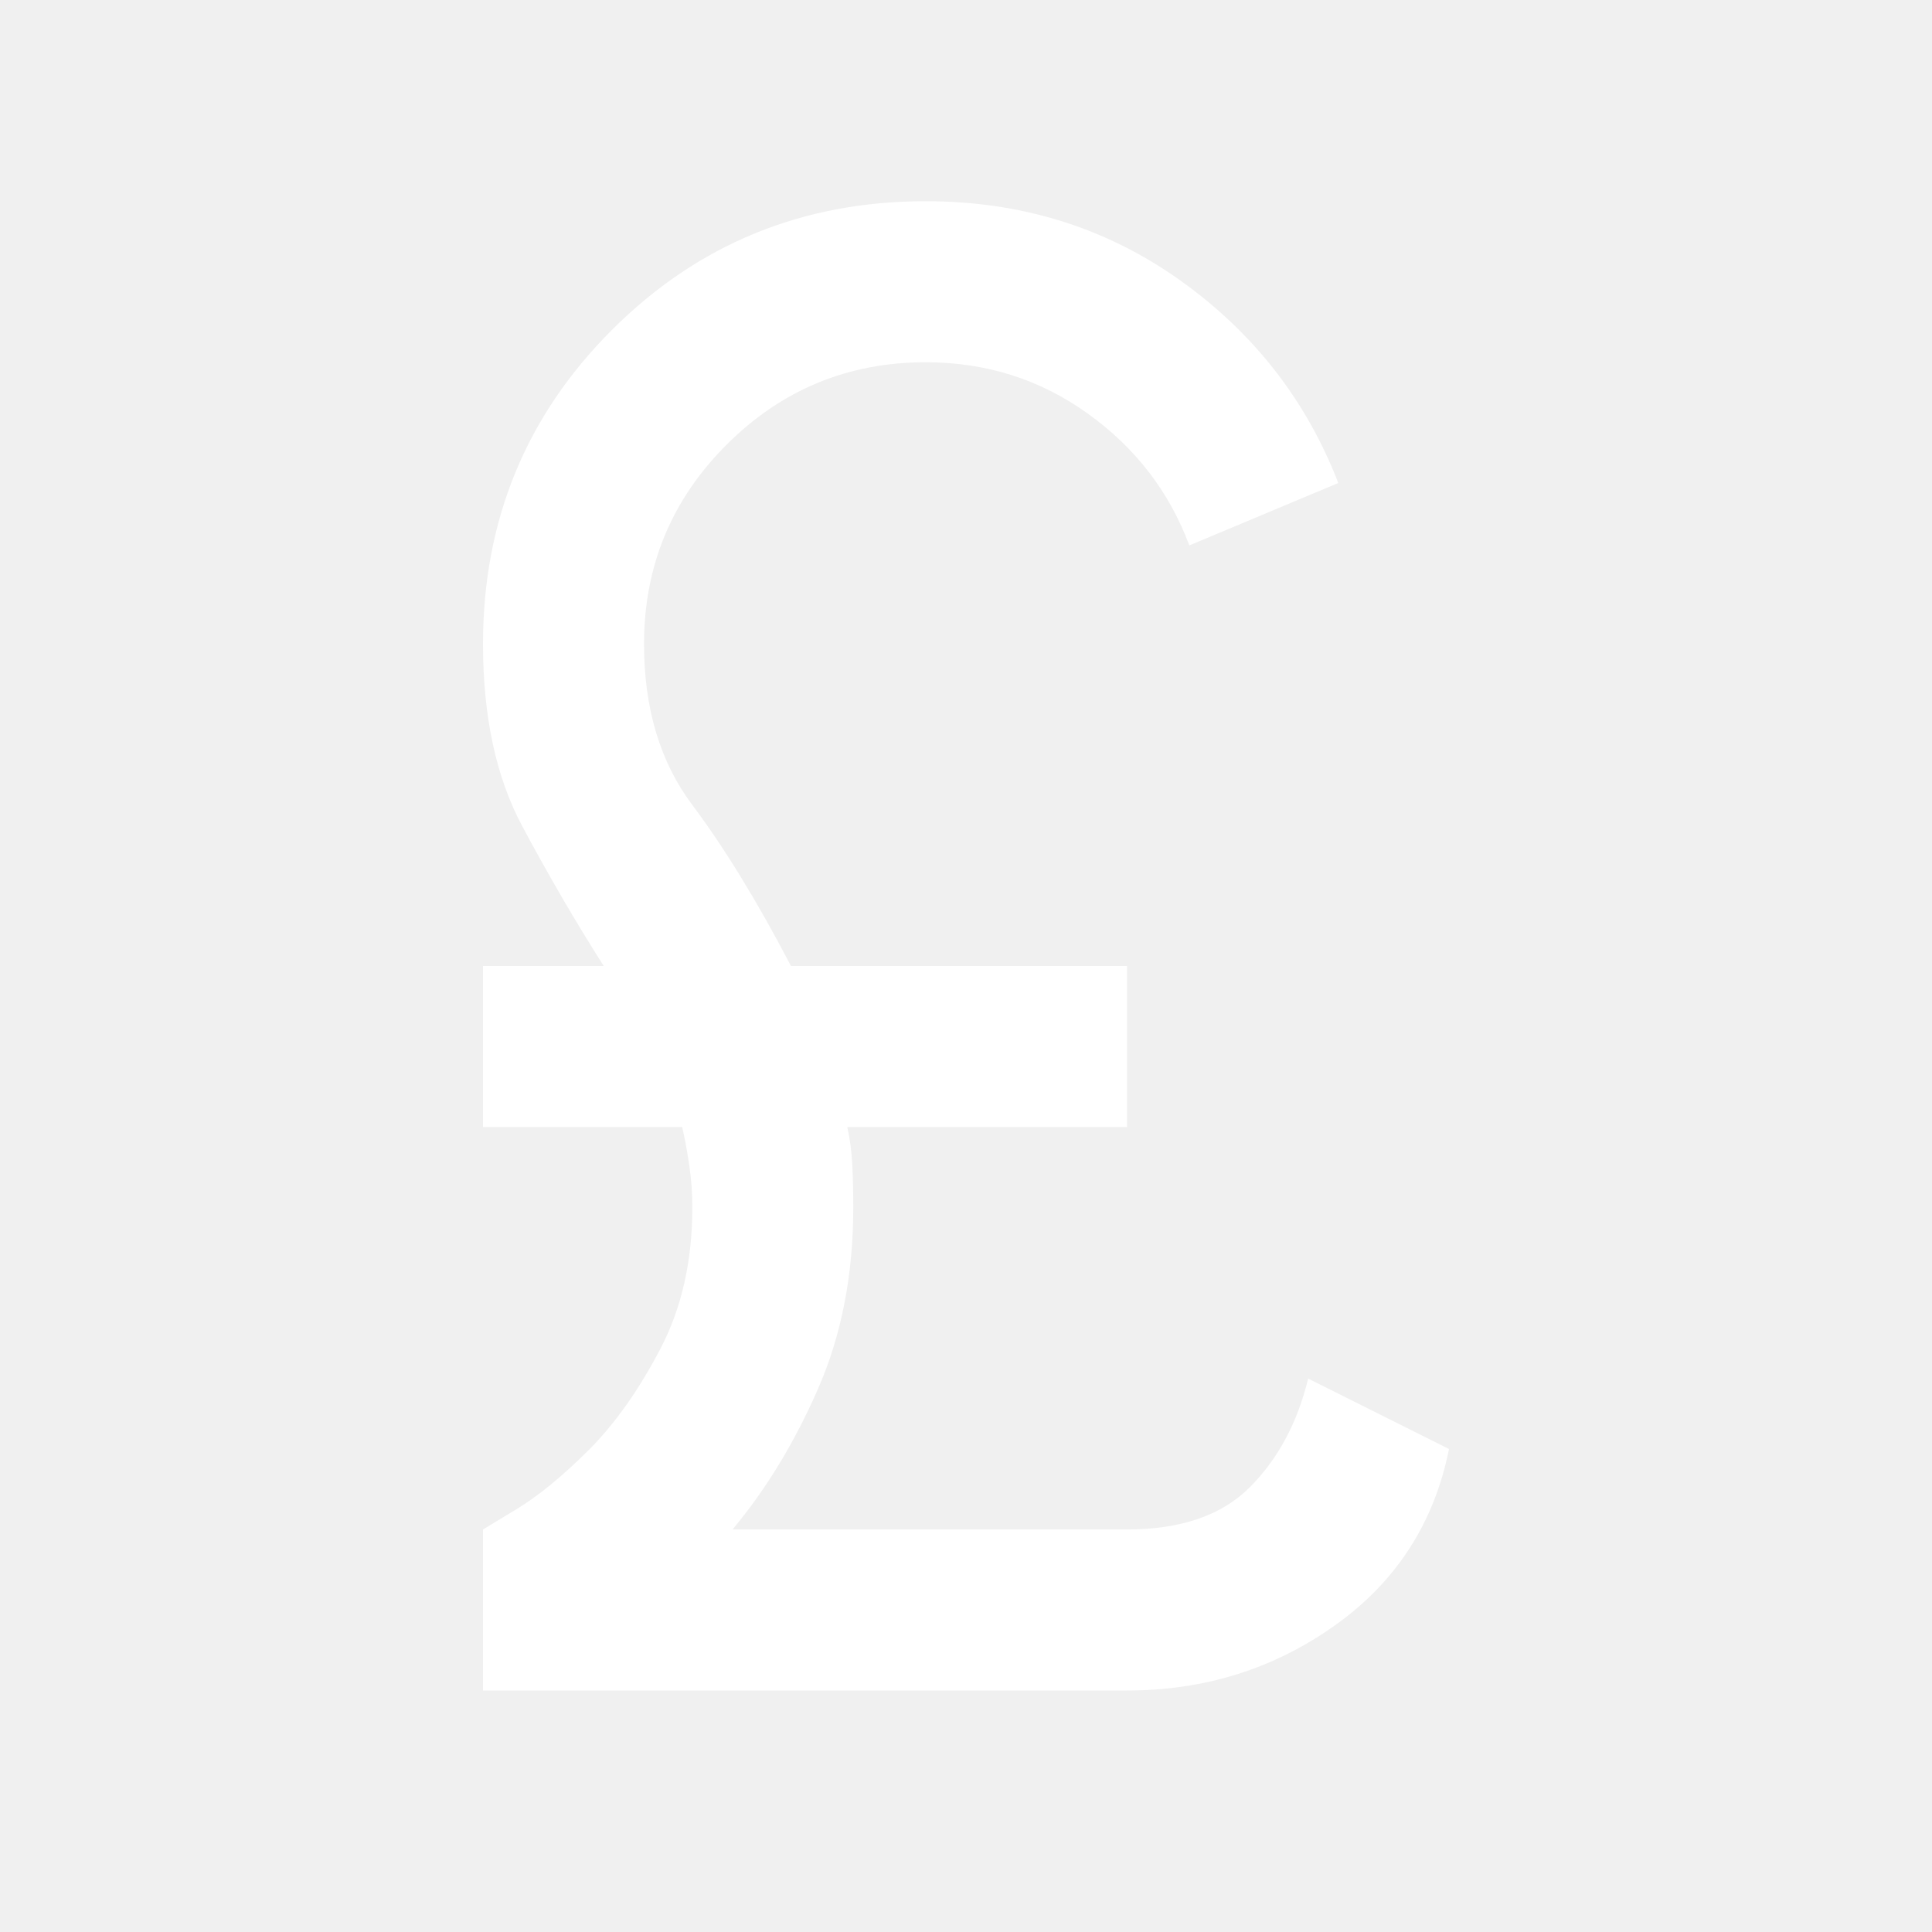
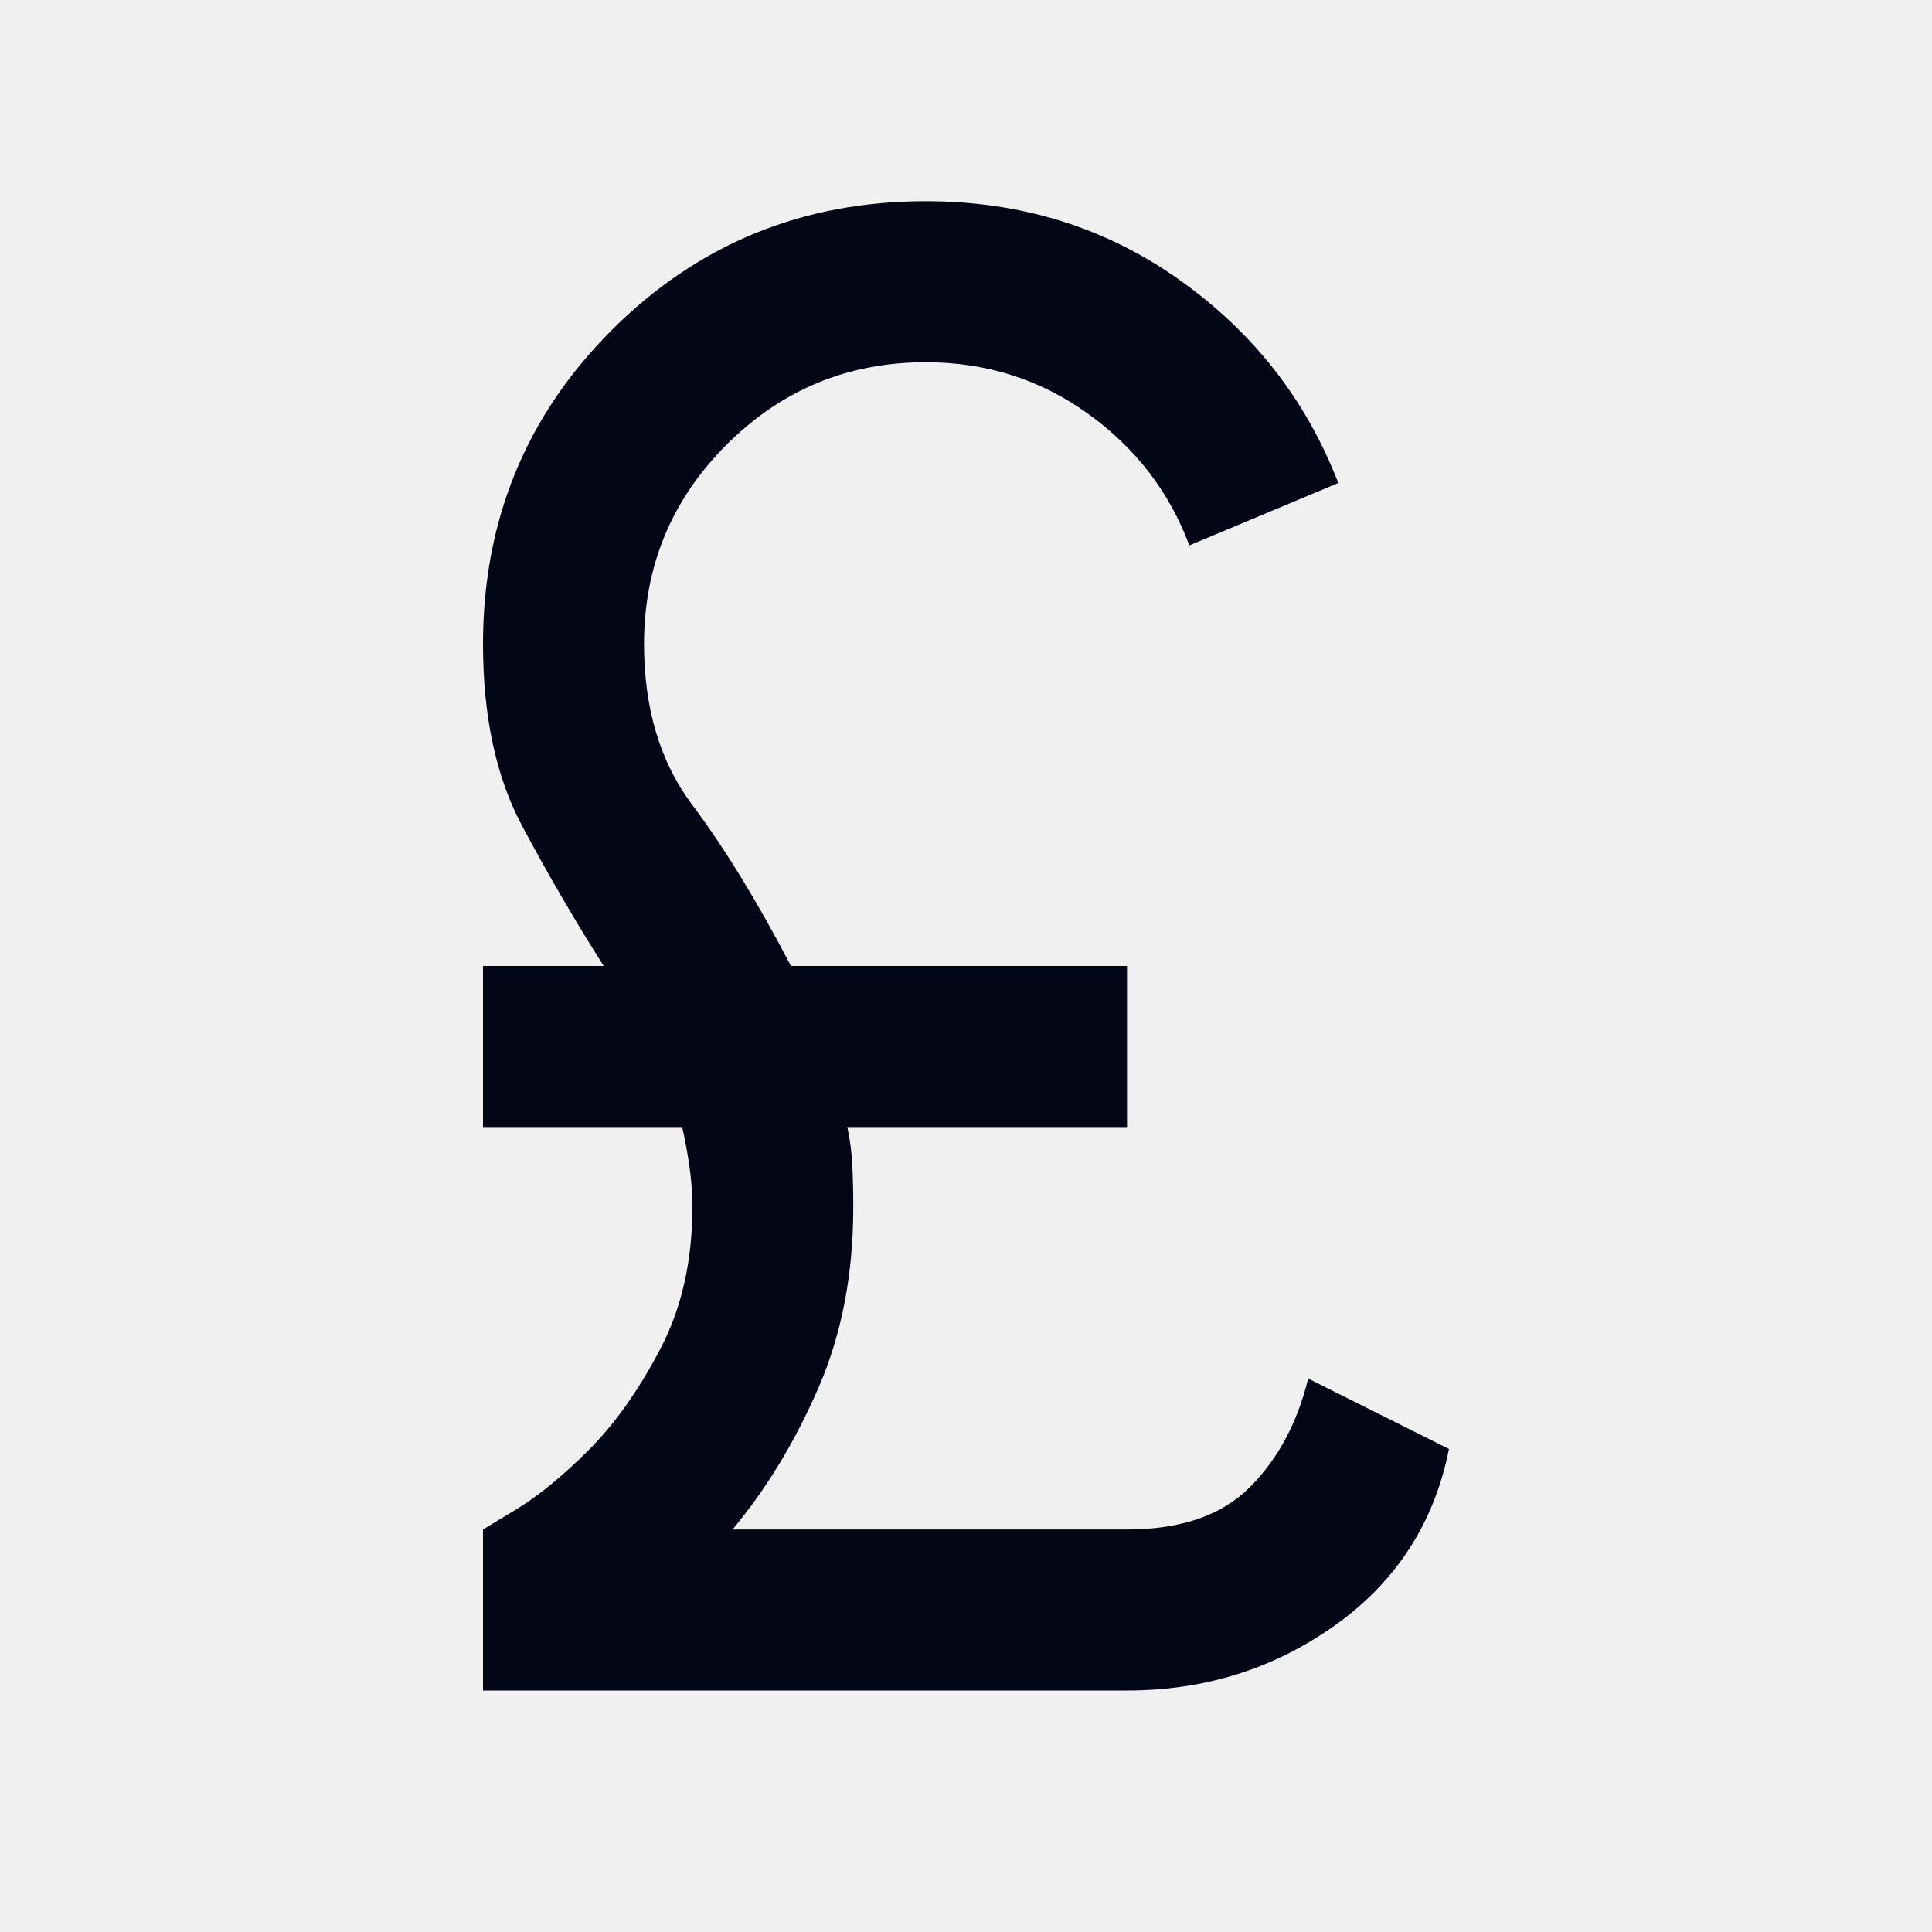
<svg xmlns="http://www.w3.org/2000/svg" width="20" height="20" viewBox="0 0 20 20" fill="none">
-   <path d="M5 17.5V15.833L5.344 15.625C5.573 15.486 5.823 15.281 6.094 15.011C6.365 14.74 6.611 14.392 6.833 13.969C7.056 13.545 7.167 13.056 7.167 12.5C7.167 12.347 7.156 12.201 7.135 12.062C7.115 11.924 7.09 11.792 7.062 11.667H5V10H6.25C5.958 9.542 5.677 9.059 5.406 8.552C5.135 8.045 5 7.417 5 6.667C5 5.389 5.444 4.306 6.333 3.417C7.222 2.528 8.306 2.083 9.583 2.083C10.569 2.083 11.444 2.354 12.208 2.896C12.972 3.438 13.521 4.139 13.854 5L12.312 5.646C12.104 5.09 11.754 4.635 11.26 4.281C10.767 3.927 10.208 3.75 9.583 3.75C8.778 3.75 8.09 4.035 7.521 4.604C6.951 5.174 6.667 5.861 6.667 6.667C6.667 7.333 6.833 7.889 7.167 8.333C7.5 8.778 7.84 9.333 8.188 10H11.667V11.667H8.771C8.799 11.792 8.816 11.924 8.823 12.062C8.83 12.201 8.833 12.347 8.833 12.5C8.833 13.194 8.712 13.819 8.469 14.375C8.226 14.931 7.931 15.417 7.583 15.833H11.667C12.222 15.833 12.646 15.688 12.938 15.396C13.229 15.104 13.431 14.729 13.542 14.271L15 15C14.847 15.764 14.455 16.372 13.823 16.823C13.191 17.274 12.472 17.5 11.667 17.5H5Z" fill="white" />
+   <path d="M5 17.5V15.833L5.344 15.625C5.573 15.486 5.823 15.281 6.094 15.011C6.365 14.74 6.611 14.392 6.833 13.969C7.056 13.545 7.167 13.056 7.167 12.5C7.167 12.347 7.156 12.201 7.135 12.062C7.115 11.924 7.09 11.792 7.062 11.667H5V10H6.25C5.958 9.542 5.677 9.059 5.406 8.552C5.135 8.045 5 7.417 5 6.667C5 5.389 5.444 4.306 6.333 3.417C7.222 2.528 8.306 2.083 9.583 2.083C10.569 2.083 11.444 2.354 12.208 2.896C12.972 3.438 13.521 4.139 13.854 5L12.312 5.646C12.104 5.09 11.754 4.635 11.26 4.281C10.767 3.927 10.208 3.75 9.583 3.75C8.778 3.75 8.09 4.035 7.521 4.604C6.951 5.174 6.667 5.861 6.667 6.667C6.667 7.333 6.833 7.889 7.167 8.333C7.5 8.778 7.84 9.333 8.188 10H11.667V11.667H8.771C8.799 11.792 8.816 11.924 8.823 12.062C8.83 12.201 8.833 12.347 8.833 12.5C8.833 13.194 8.712 13.819 8.469 14.375C8.226 14.931 7.931 15.417 7.583 15.833H11.667C12.222 15.833 12.646 15.688 12.938 15.396C13.229 15.104 13.431 14.729 13.542 14.271L15 15C14.847 15.764 14.455 16.372 13.823 16.823C13.191 17.274 12.472 17.5 11.667 17.5H5Z" fill="#030615" />
</svg>
